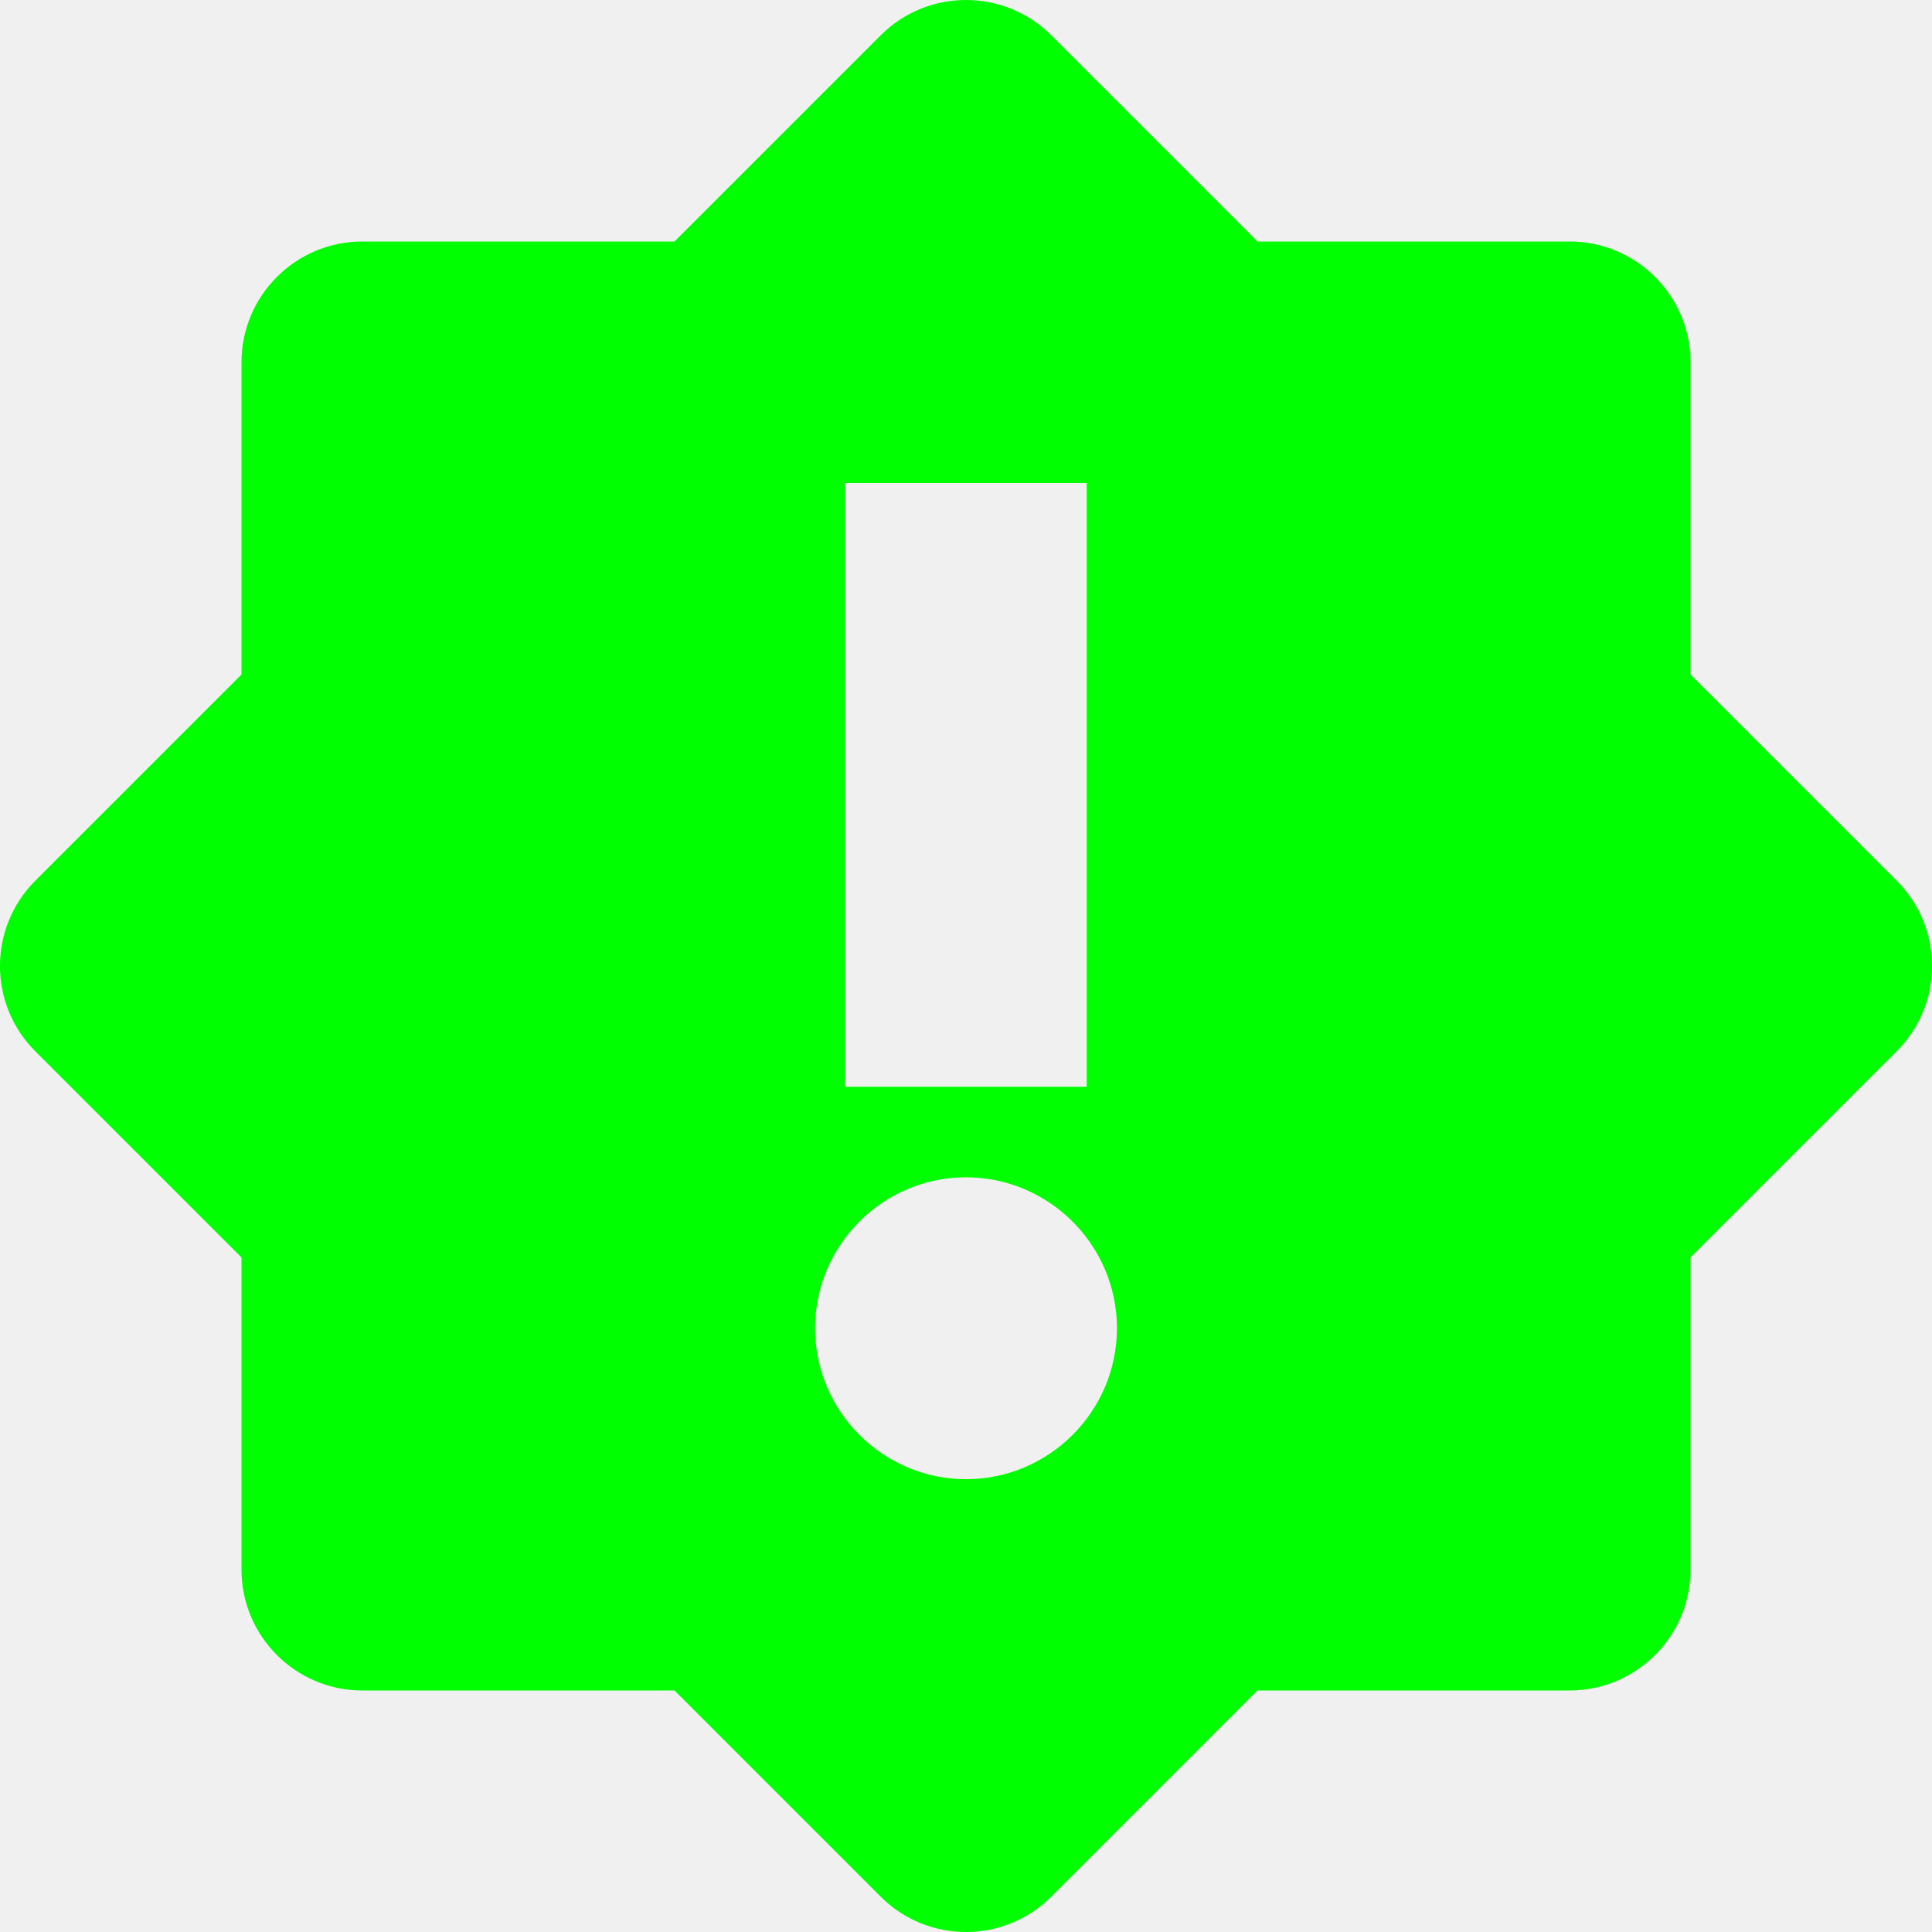
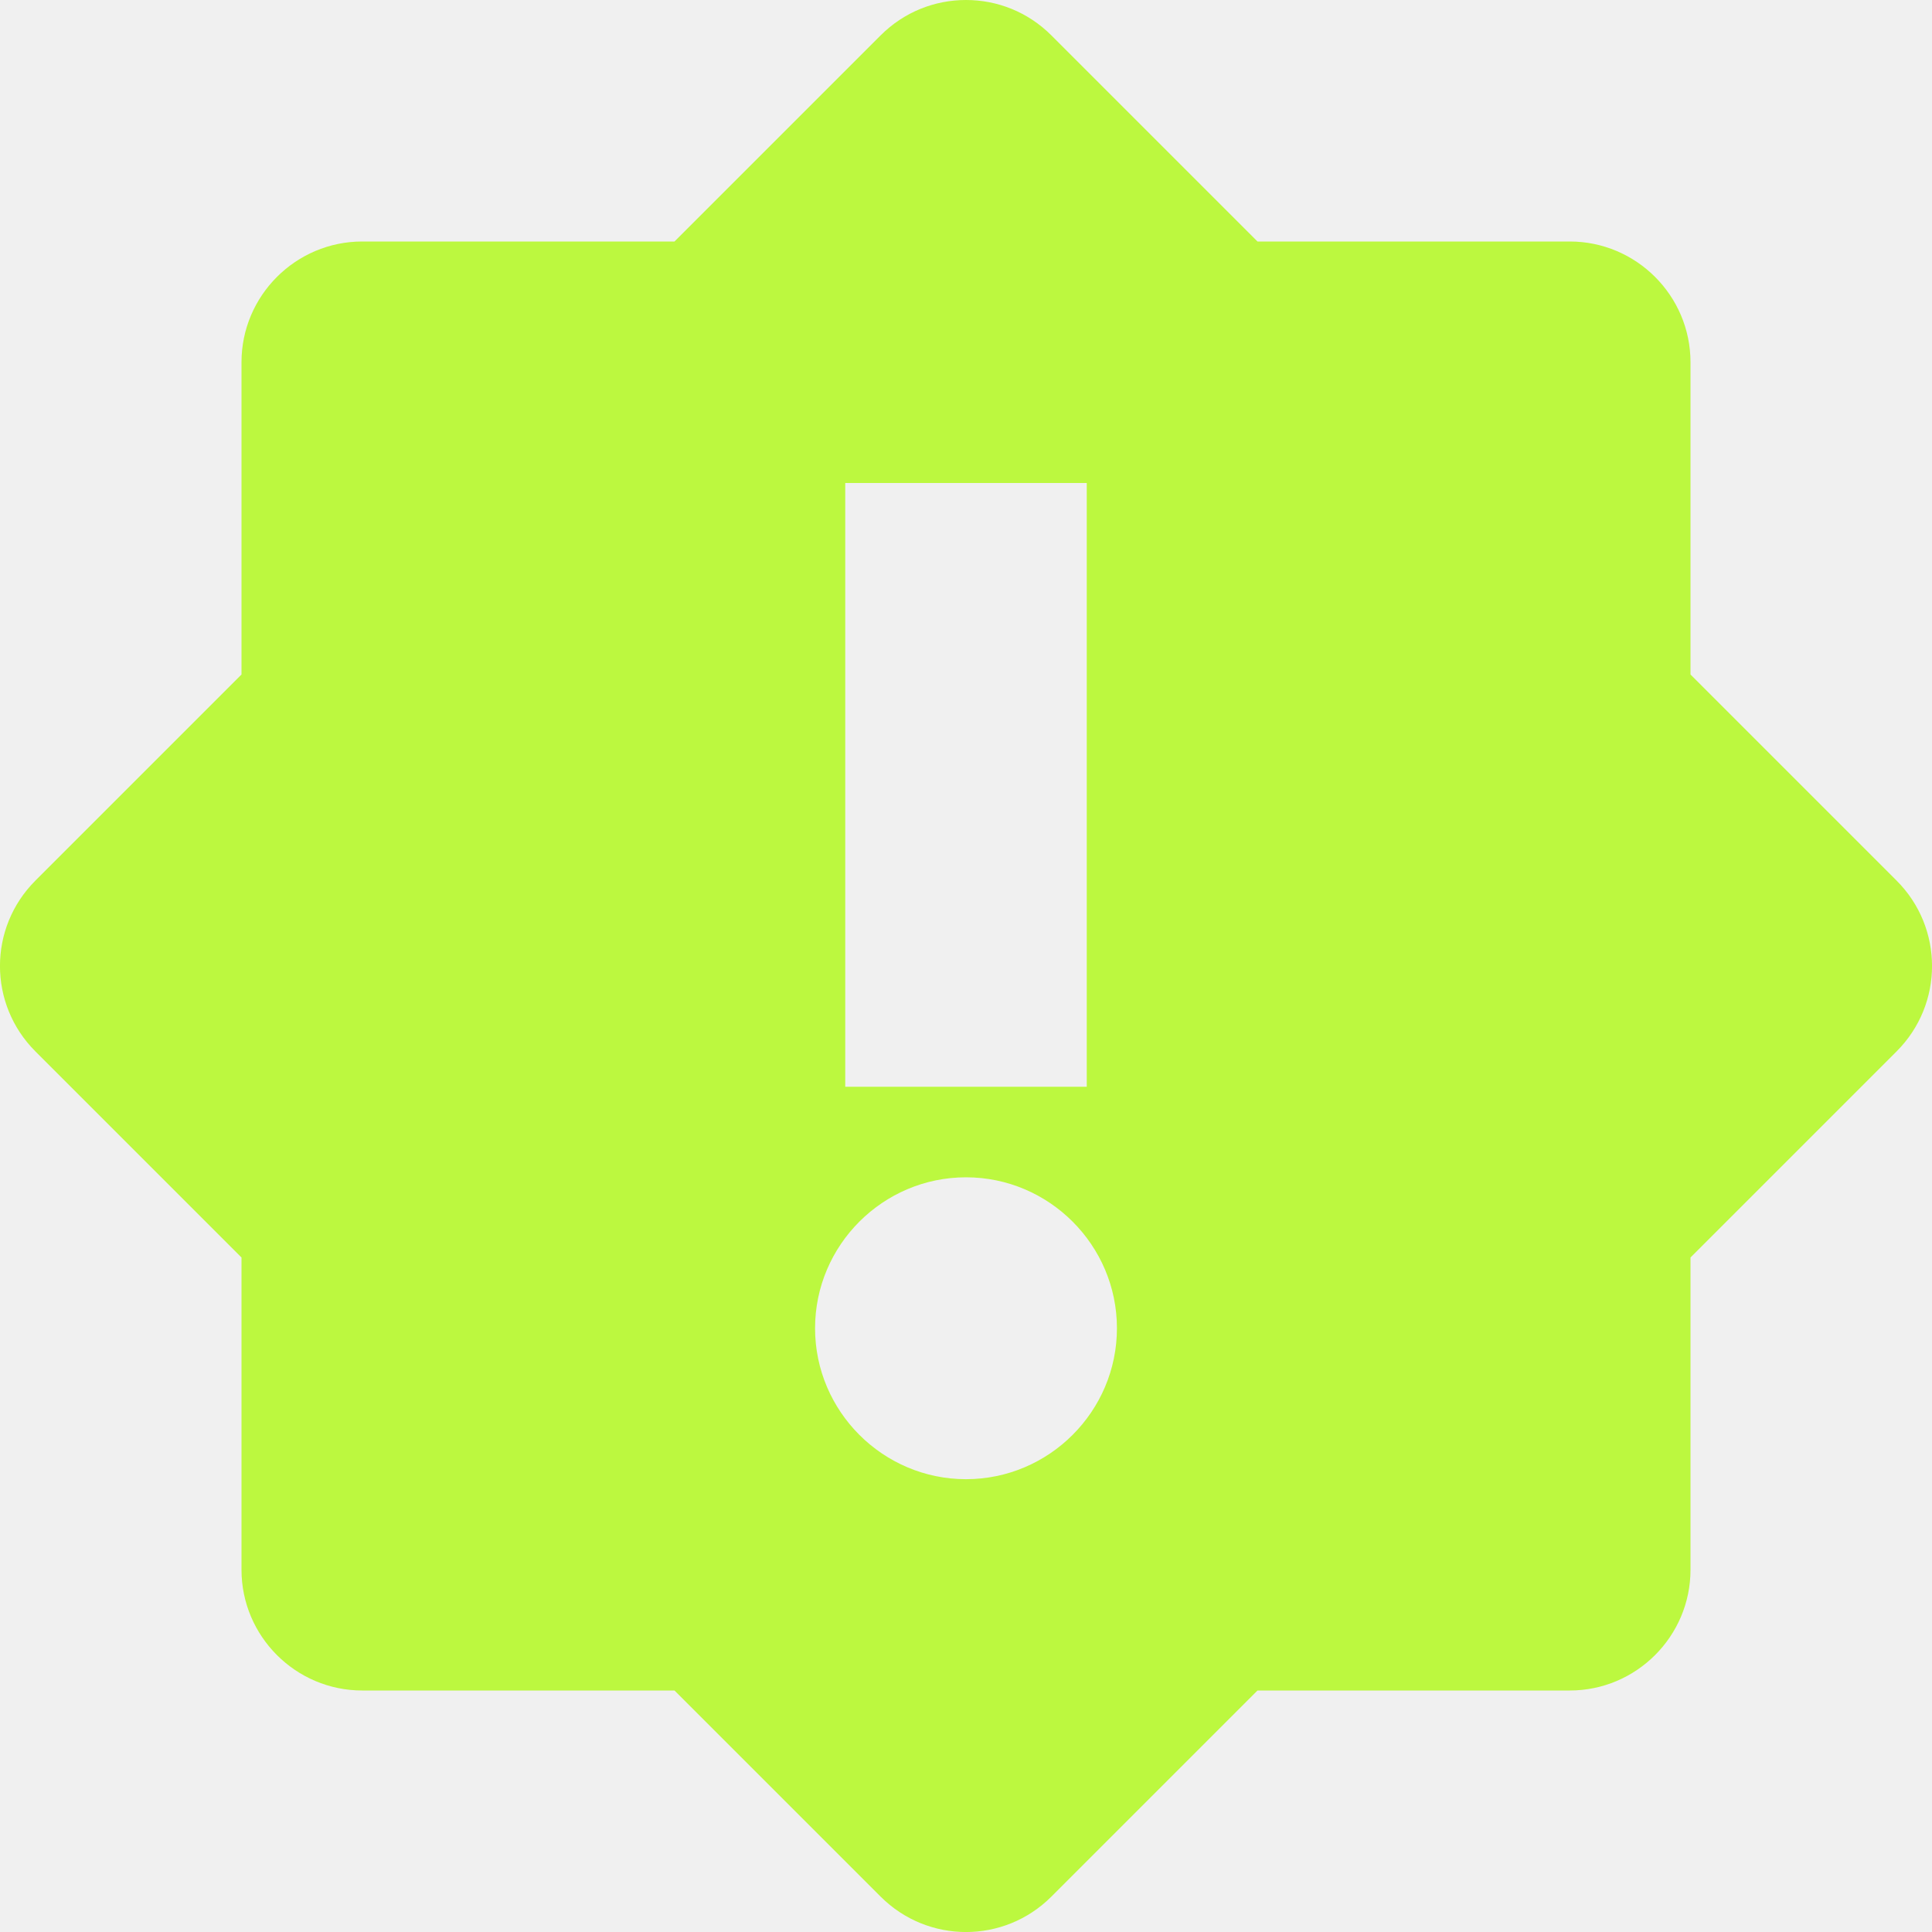
<svg xmlns="http://www.w3.org/2000/svg" width="16" height="16" viewBox="0 0 16 16" fill="none">
  <g clip-path="url(#clip0_231_1074)">
-     <path d="M8 0C7.742 0 7.488 0.098 7.293 0.293L5.586 2H3C2.449 2 2 2.449 2 3V5.586L0.293 7.293C-0.098 7.684 -0.098 8.316 0.293 8.707L2 10.414V13C2 13.551 2.449 14 3 14H5.586L7.293 15.707C7.684 16.098 8.316 16.098 8.707 15.707L10.414 14H13C13.551 14 14 13.551 14 13V10.414L15.707 8.707C16.098 8.316 16.098 7.684 15.707 7.293L14 5.586V3C14 2.449 13.551 2 13 2H10.414L8.707 0.293C8.512 0.098 8.258 0 8 0V0ZM7 4H9V9H7V4ZM8 9.75C8.688 9.75 9.25 10.312 9.25 11C9.25 11.688 8.688 12.25 8 12.25C7.312 12.25 6.75 11.688 6.75 11C6.75 10.312 7.312 9.75 8 9.75Z" fill="#00FF00" />
+     <path d="M8 0C7.742 0 7.488 0.098 7.293 0.293L5.586 2H3C2.449 2 2 2.449 2 3V5.586L0.293 7.293C-0.098 7.684 -0.098 8.316 0.293 8.707L2 10.414V13C2 13.551 2.449 14 3 14H5.586L7.293 15.707C7.684 16.098 8.316 16.098 8.707 15.707L10.414 14H13C13.551 14 14 13.551 14 13V10.414L15.707 8.707C16.098 8.316 16.098 7.684 15.707 7.293L14 5.586V3C14 2.449 13.551 2 13 2H10.414L8.707 0.293C8.512 0.098 8.258 0 8 0V0ZM7 4H9V9H7V4ZM8 9.75C8.688 9.75 9.25 10.312 9.25 11C9.25 11.688 8.688 12.25 8 12.25C7.312 12.25 6.75 11.688 6.75 11C6.75 10.312 7.312 9.75 8 9.75Z" fill="#BCF83F" />
  </g>
  <defs>
    <clipPath id="clip0_231_1074">
      <rect width="16" height="16" fill="white" />
    </clipPath>
  </defs>
</svg>
